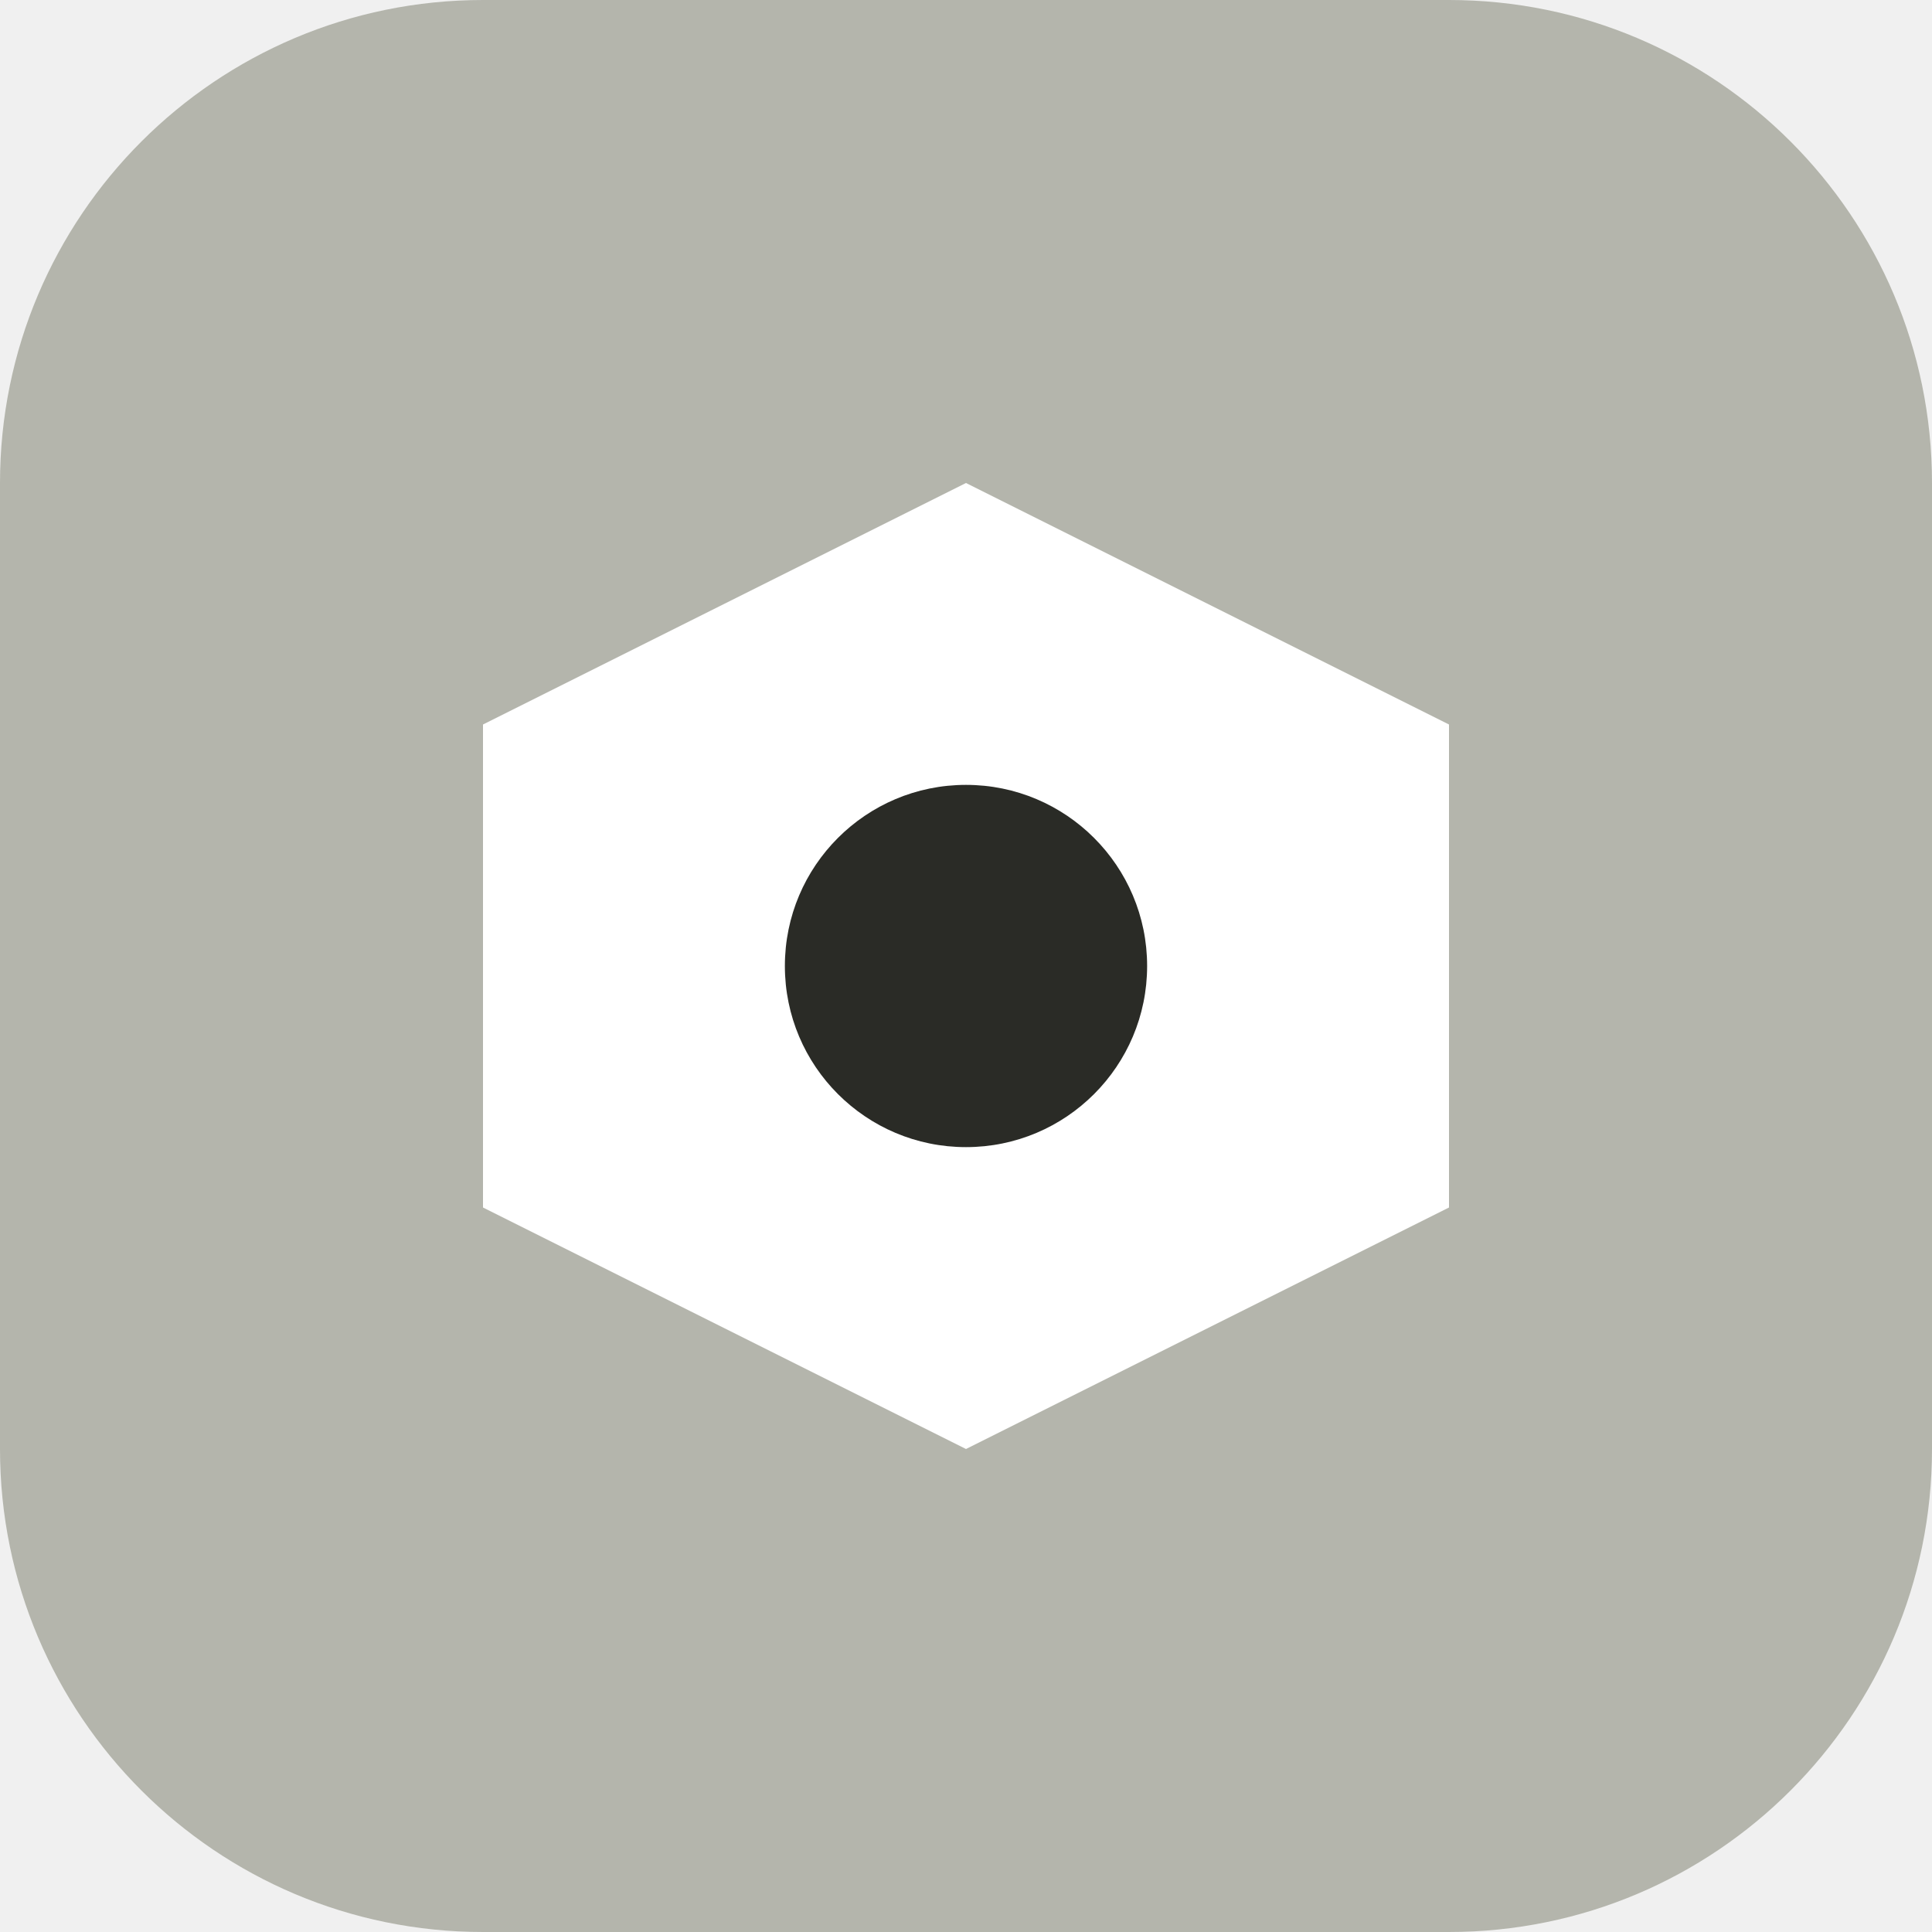
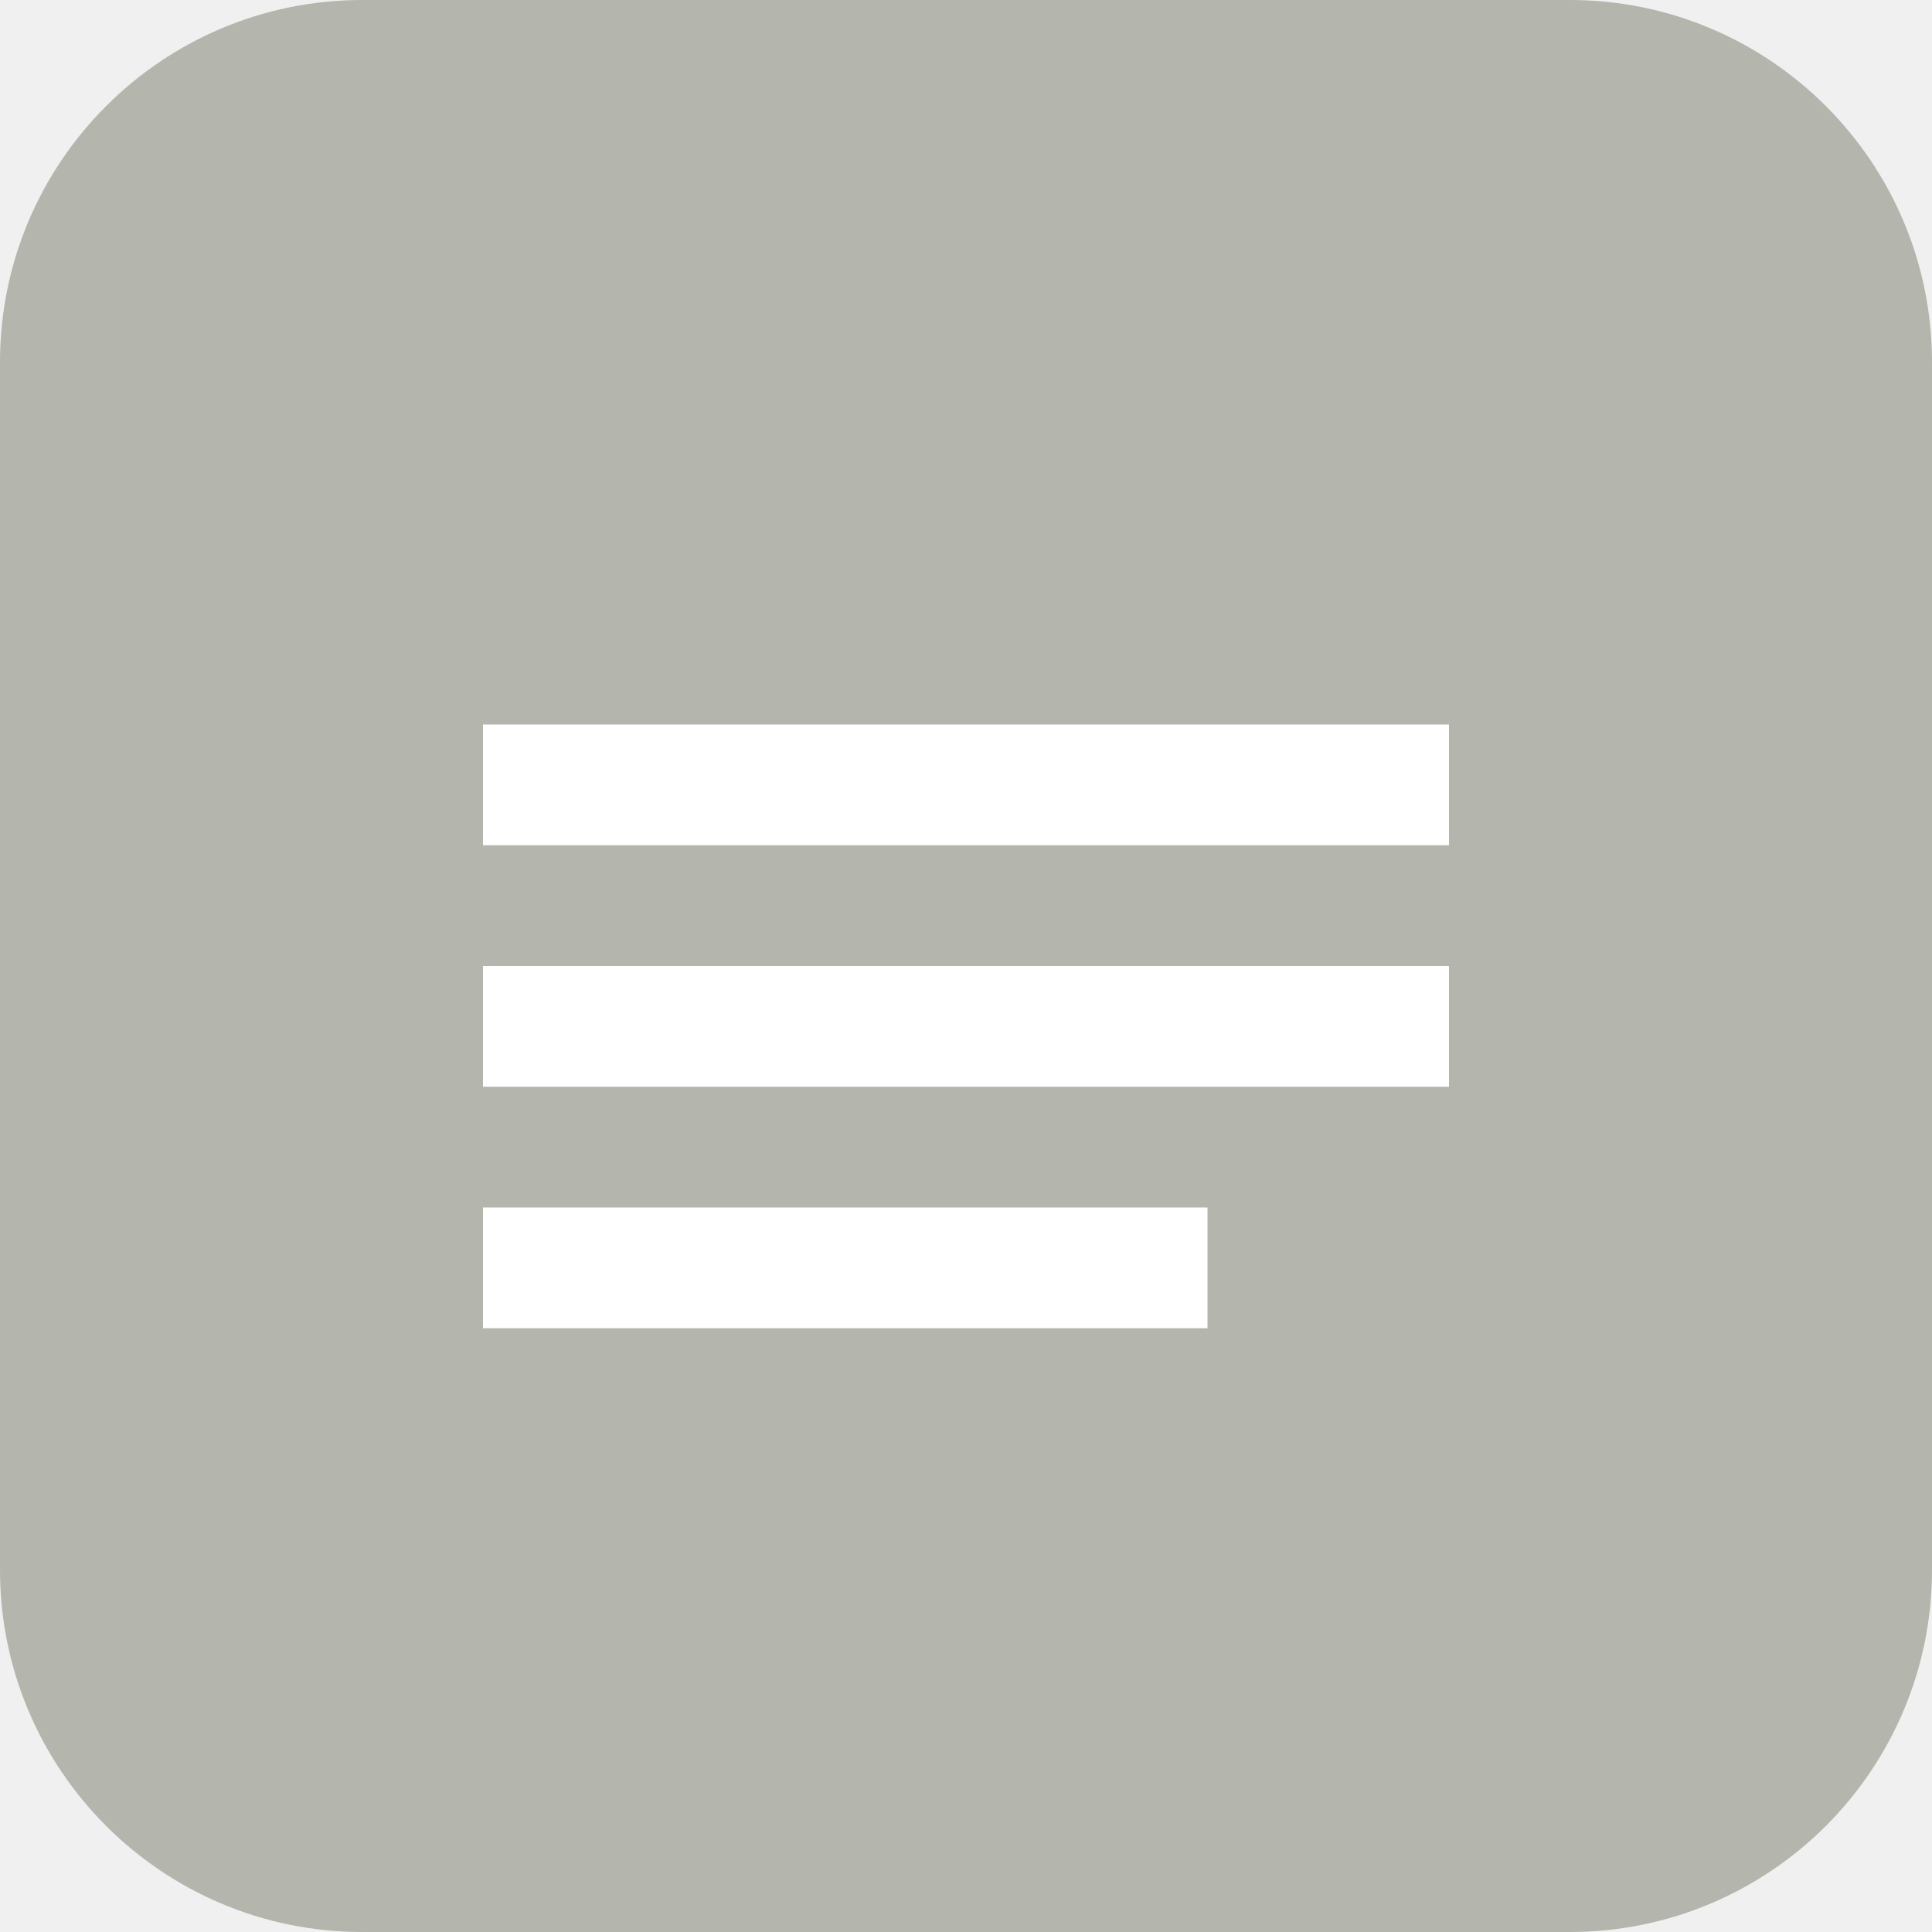
<svg xmlns="http://www.w3.org/2000/svg" width="32" height="32" viewBox="0 0 32 32" fill="none">
-   <rect width="32" height="32" rx="8" fill="#B4B5AC" />
-   <path d="M8 12L16 8L24 12V20L16 24L8 20V12Z" fill="white" />
-   <circle cx="16" cy="16" r="3" fill="#2A2B26" />
+   <rect width="32" height="32" rx="6" fill="#B4B5AC" />
+   <path d="M8 12h16v2H8v-2zm0 4h16v2H8v-2zm0 4h12v2H8v-2z" fill="white" />
</svg>
